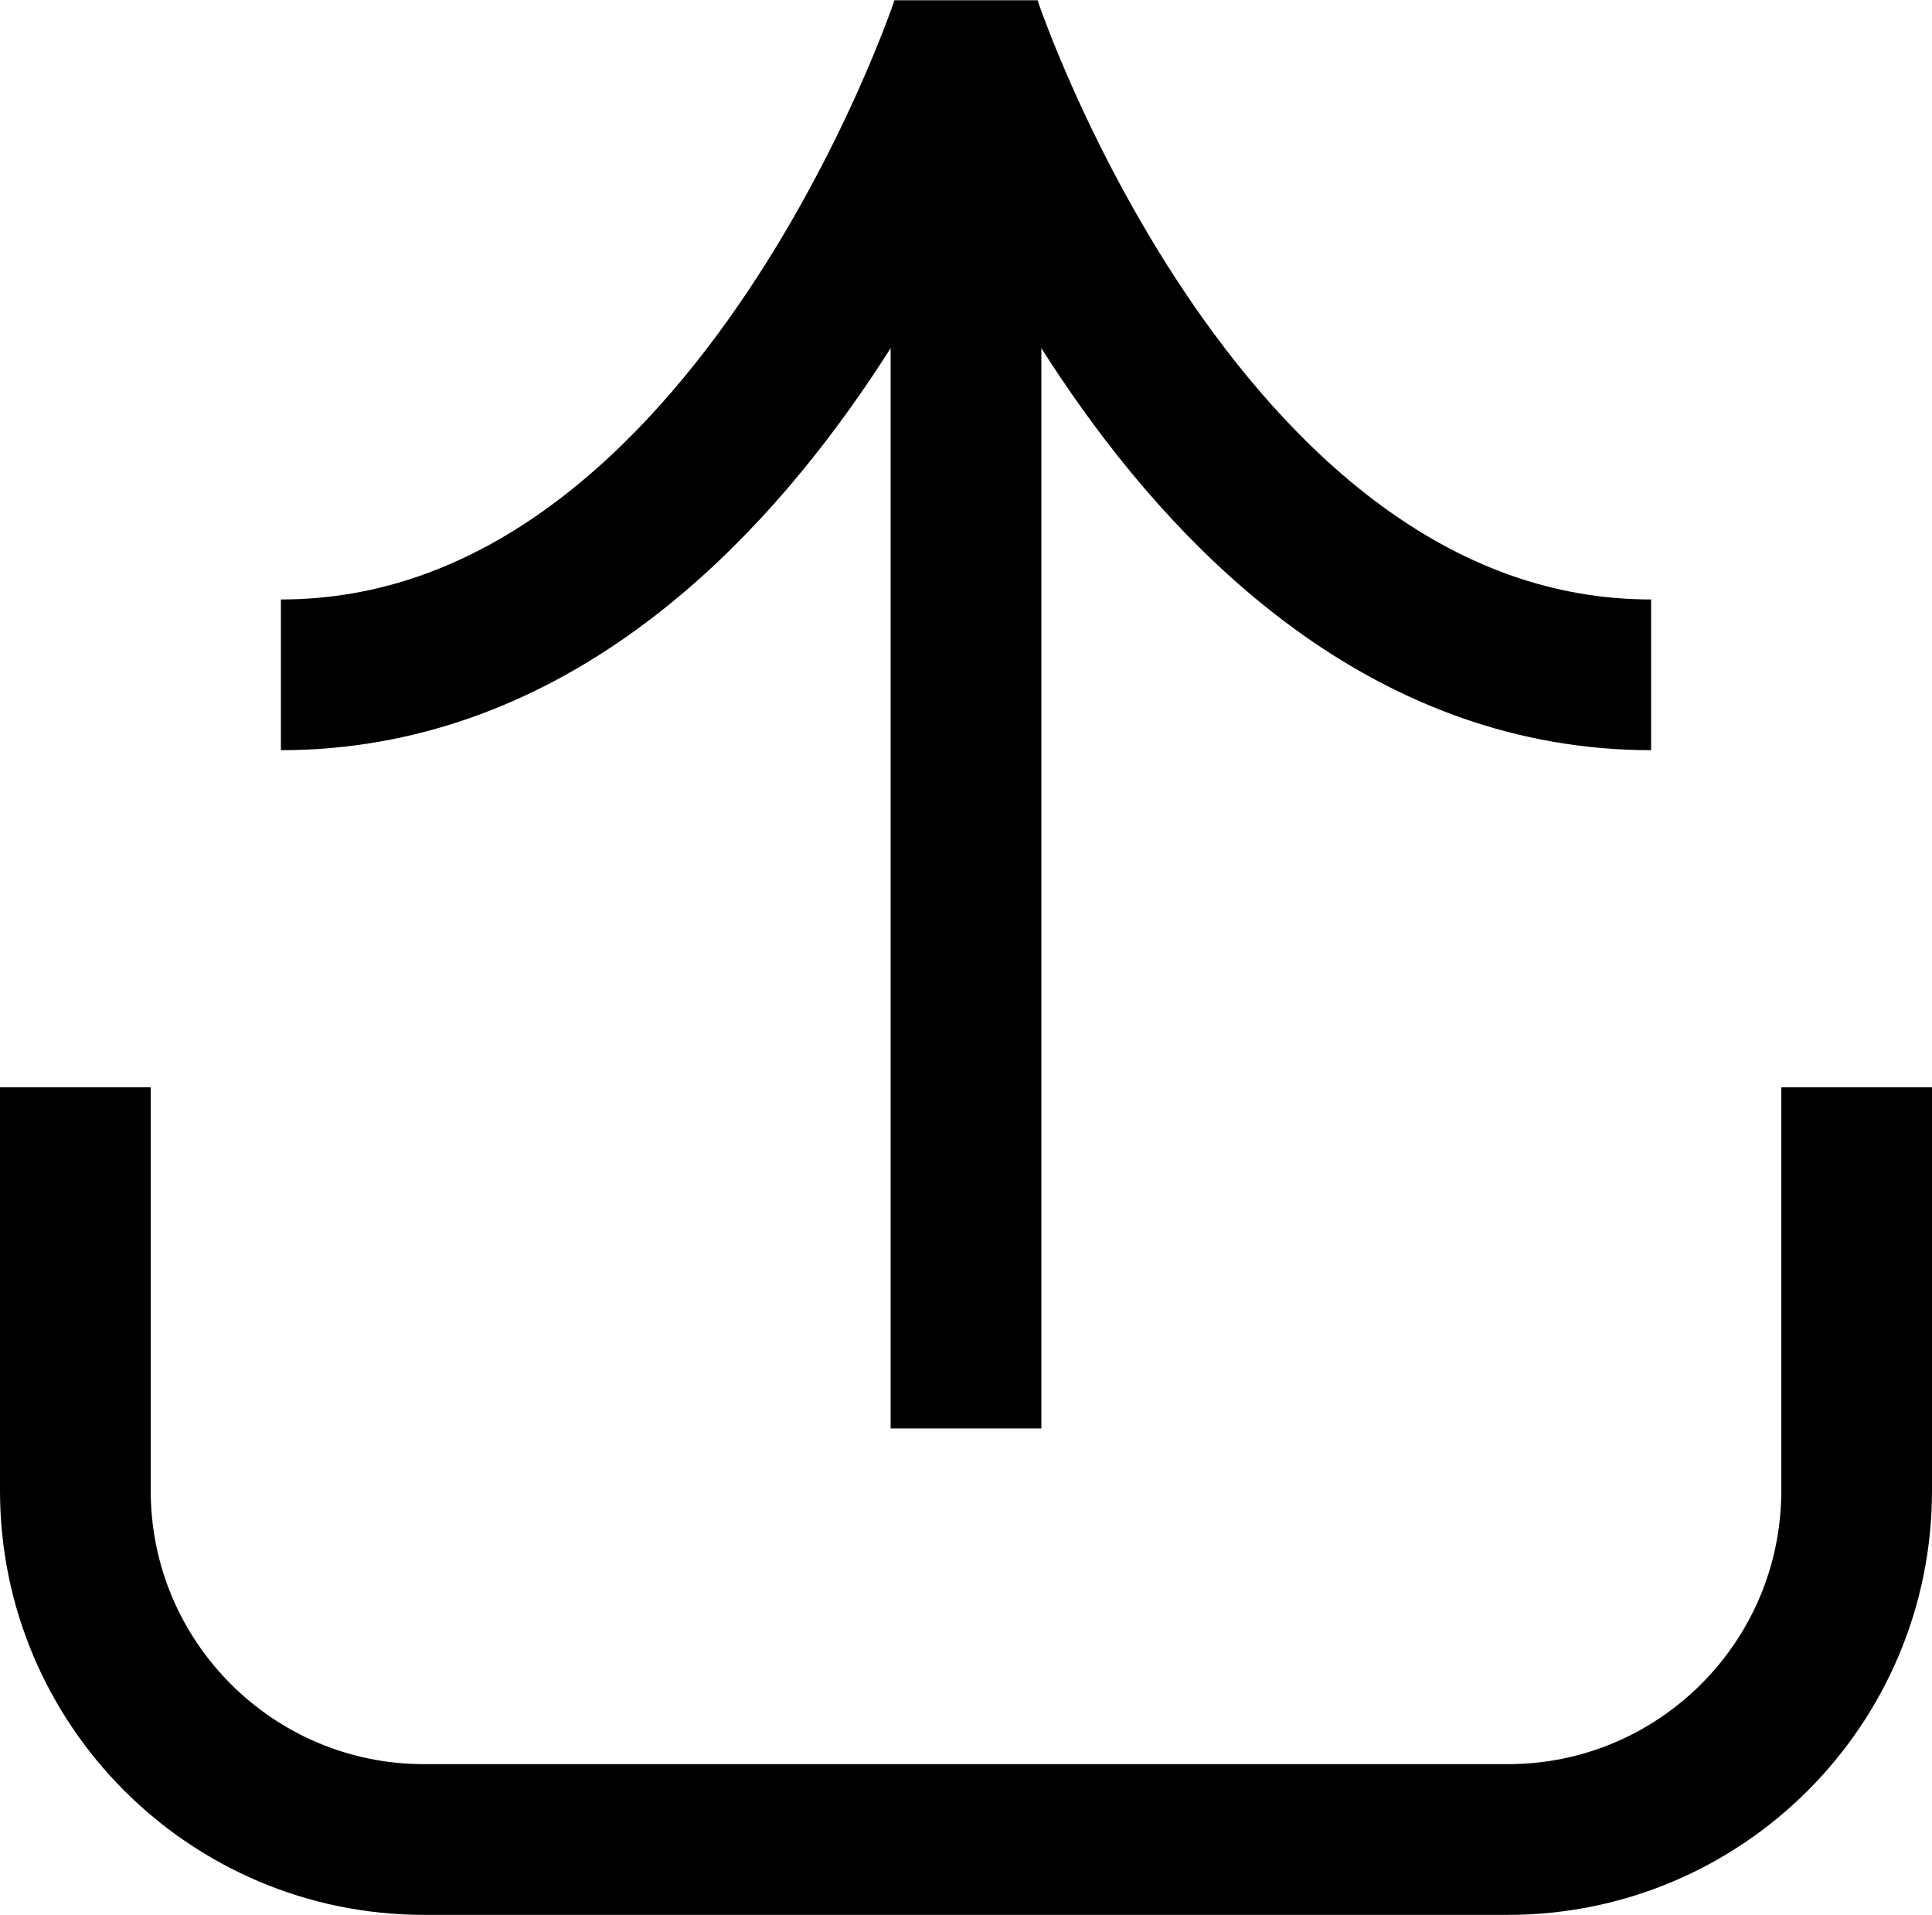
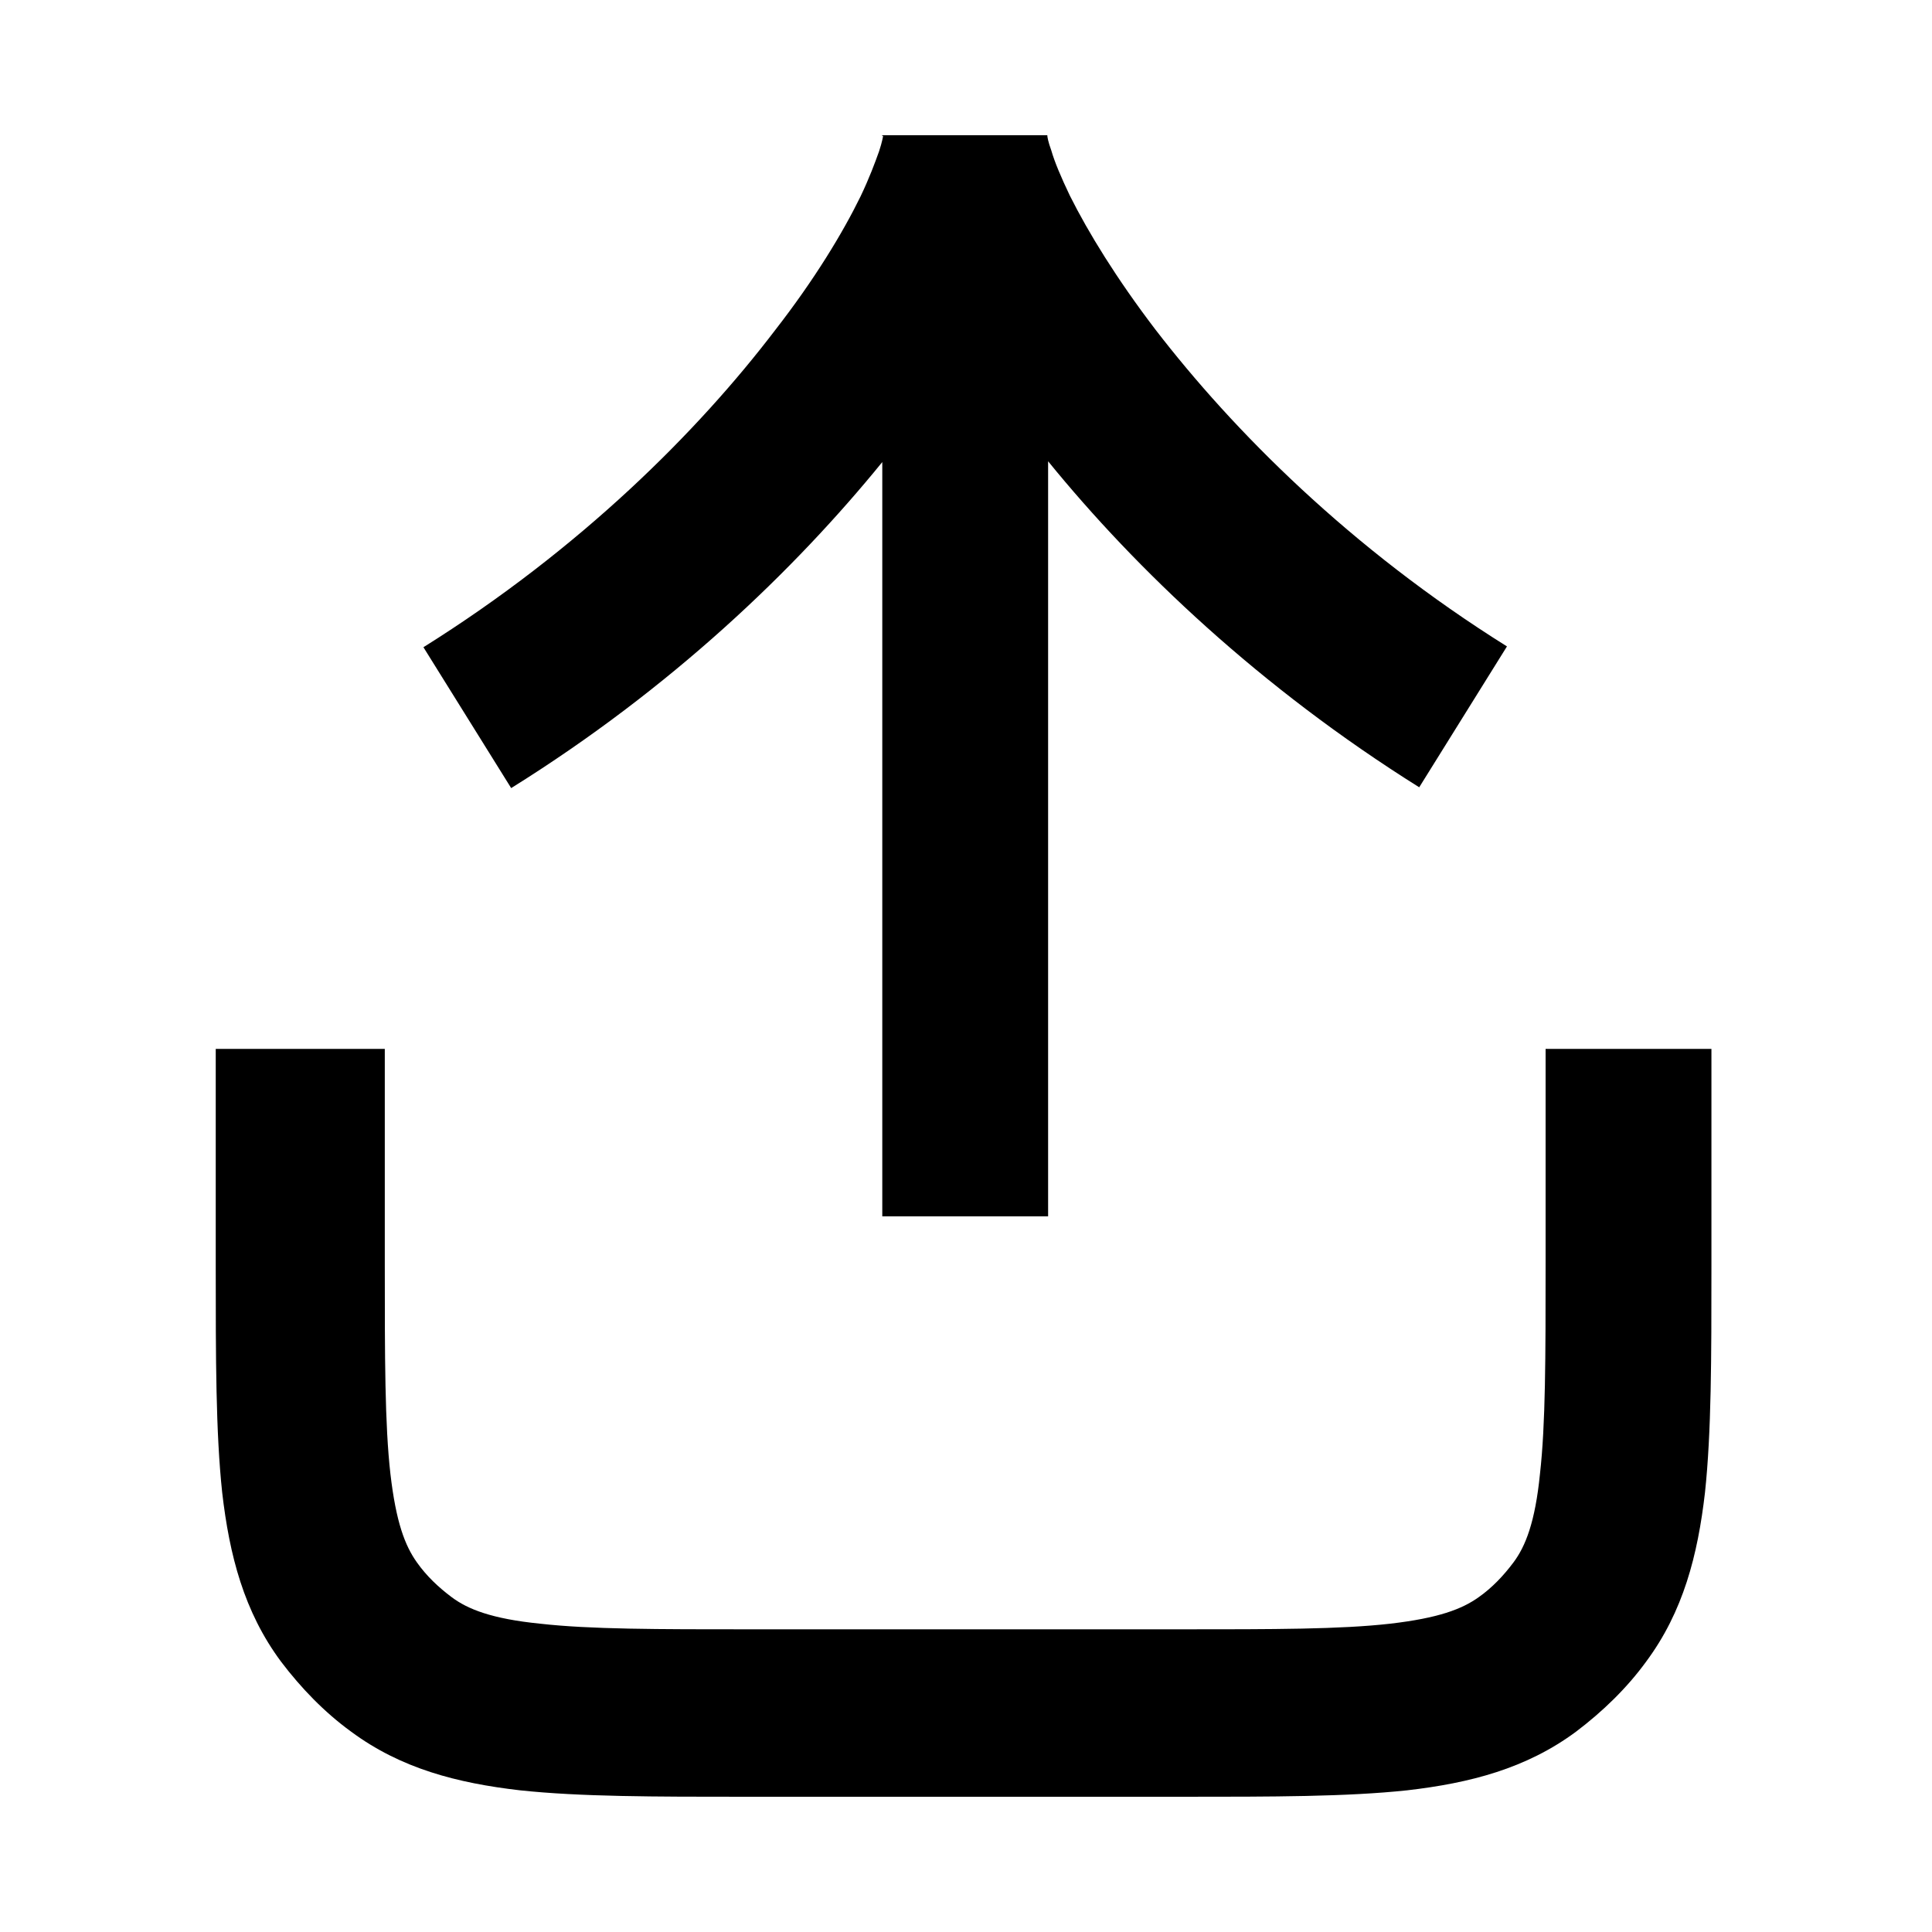
- <svg xmlns="http://www.w3.org/2000/svg" viewBox="0 0 28.2 27.95">
-   <g data-name="Layer 1">
-     <path d="M14.1 20.85v-20" style="fill:none;stroke:#000;stroke-miterlimit:10;stroke-width:2.2px" />
-     <path d="M4.1 9.85c6.85 0 10-9.5 10-9.5s3.15 9.5 10 9.5" style="fill:none;stroke:#000;stroke-linejoin:bevel;stroke-width:2.2px" />
-     <path d="M1.1 15.87v5.89c0 2.81 2.28 5.09 5.09 5.09h15.82c2.81 0 5.09-2.28 5.09-5.09v-5.89" style="fill:none;stroke:#000;stroke-miterlimit:10;stroke-width:2.2px" />
-   </g>
+ <svg xmlns="http://www.w3.org/2000/svg" viewBox="0 0 24 24">
+   <defs />
+   <path id="Share-__share" class="Share-__cls-1" d="M10.97,1.69s-.01.07-.05.19c-.05.14-.12.33-.23.56-.22.45-.57,1.03-1.06,1.66-.96,1.26-2.42,2.72-4.37,3.94l1.09,1.75c1.99-1.24,3.52-2.71,4.61-4.05v9.37h2.06V5.73c1.09,1.34,2.63,2.81,4.61,4.05l1.09-1.75c-1.95-1.22-3.4-2.68-4.37-3.94-.48-.63-.83-1.2-1.06-1.66-.11-.23-.19-.42-.23-.56-.04-.11-.05-.17-.05-.19,0,0,0,0,0,0h0s-2.06,0-2.06,0h0s0,0,0,0ZM4.78,13.03v2.65c0,1.2,0,2.01.07,2.63.07.6.18.89.33,1.1.12.17.27.31.43.43.2.15.5.27,1.1.33.62.07,1.44.07,2.63.07h5.3c1.2,0,2.01,0,2.63-.07.6-.07.89-.18,1.1-.33.17-.12.31-.27.43-.43.15-.2.27-.5.33-1.1.07-.62.07-1.44.07-2.63v-2.65h2.06v2.71h0c0,1.13,0,2.05-.08,2.8-.09.78-.27,1.48-.73,2.1-.24.33-.54.62-.87.87-.62.46-1.32.64-2.1.73-.75.08-1.67.08-2.8.08h-5.42c-1.13,0-2.05,0-2.8-.08-.78-.09-1.48-.27-2.1-.73-.33-.24-.62-.54-.87-.87-.46-.62-.64-1.32-.73-2.1-.08-.75-.08-1.67-.08-2.8h0v-2.71h2.06Z" />
</svg>
